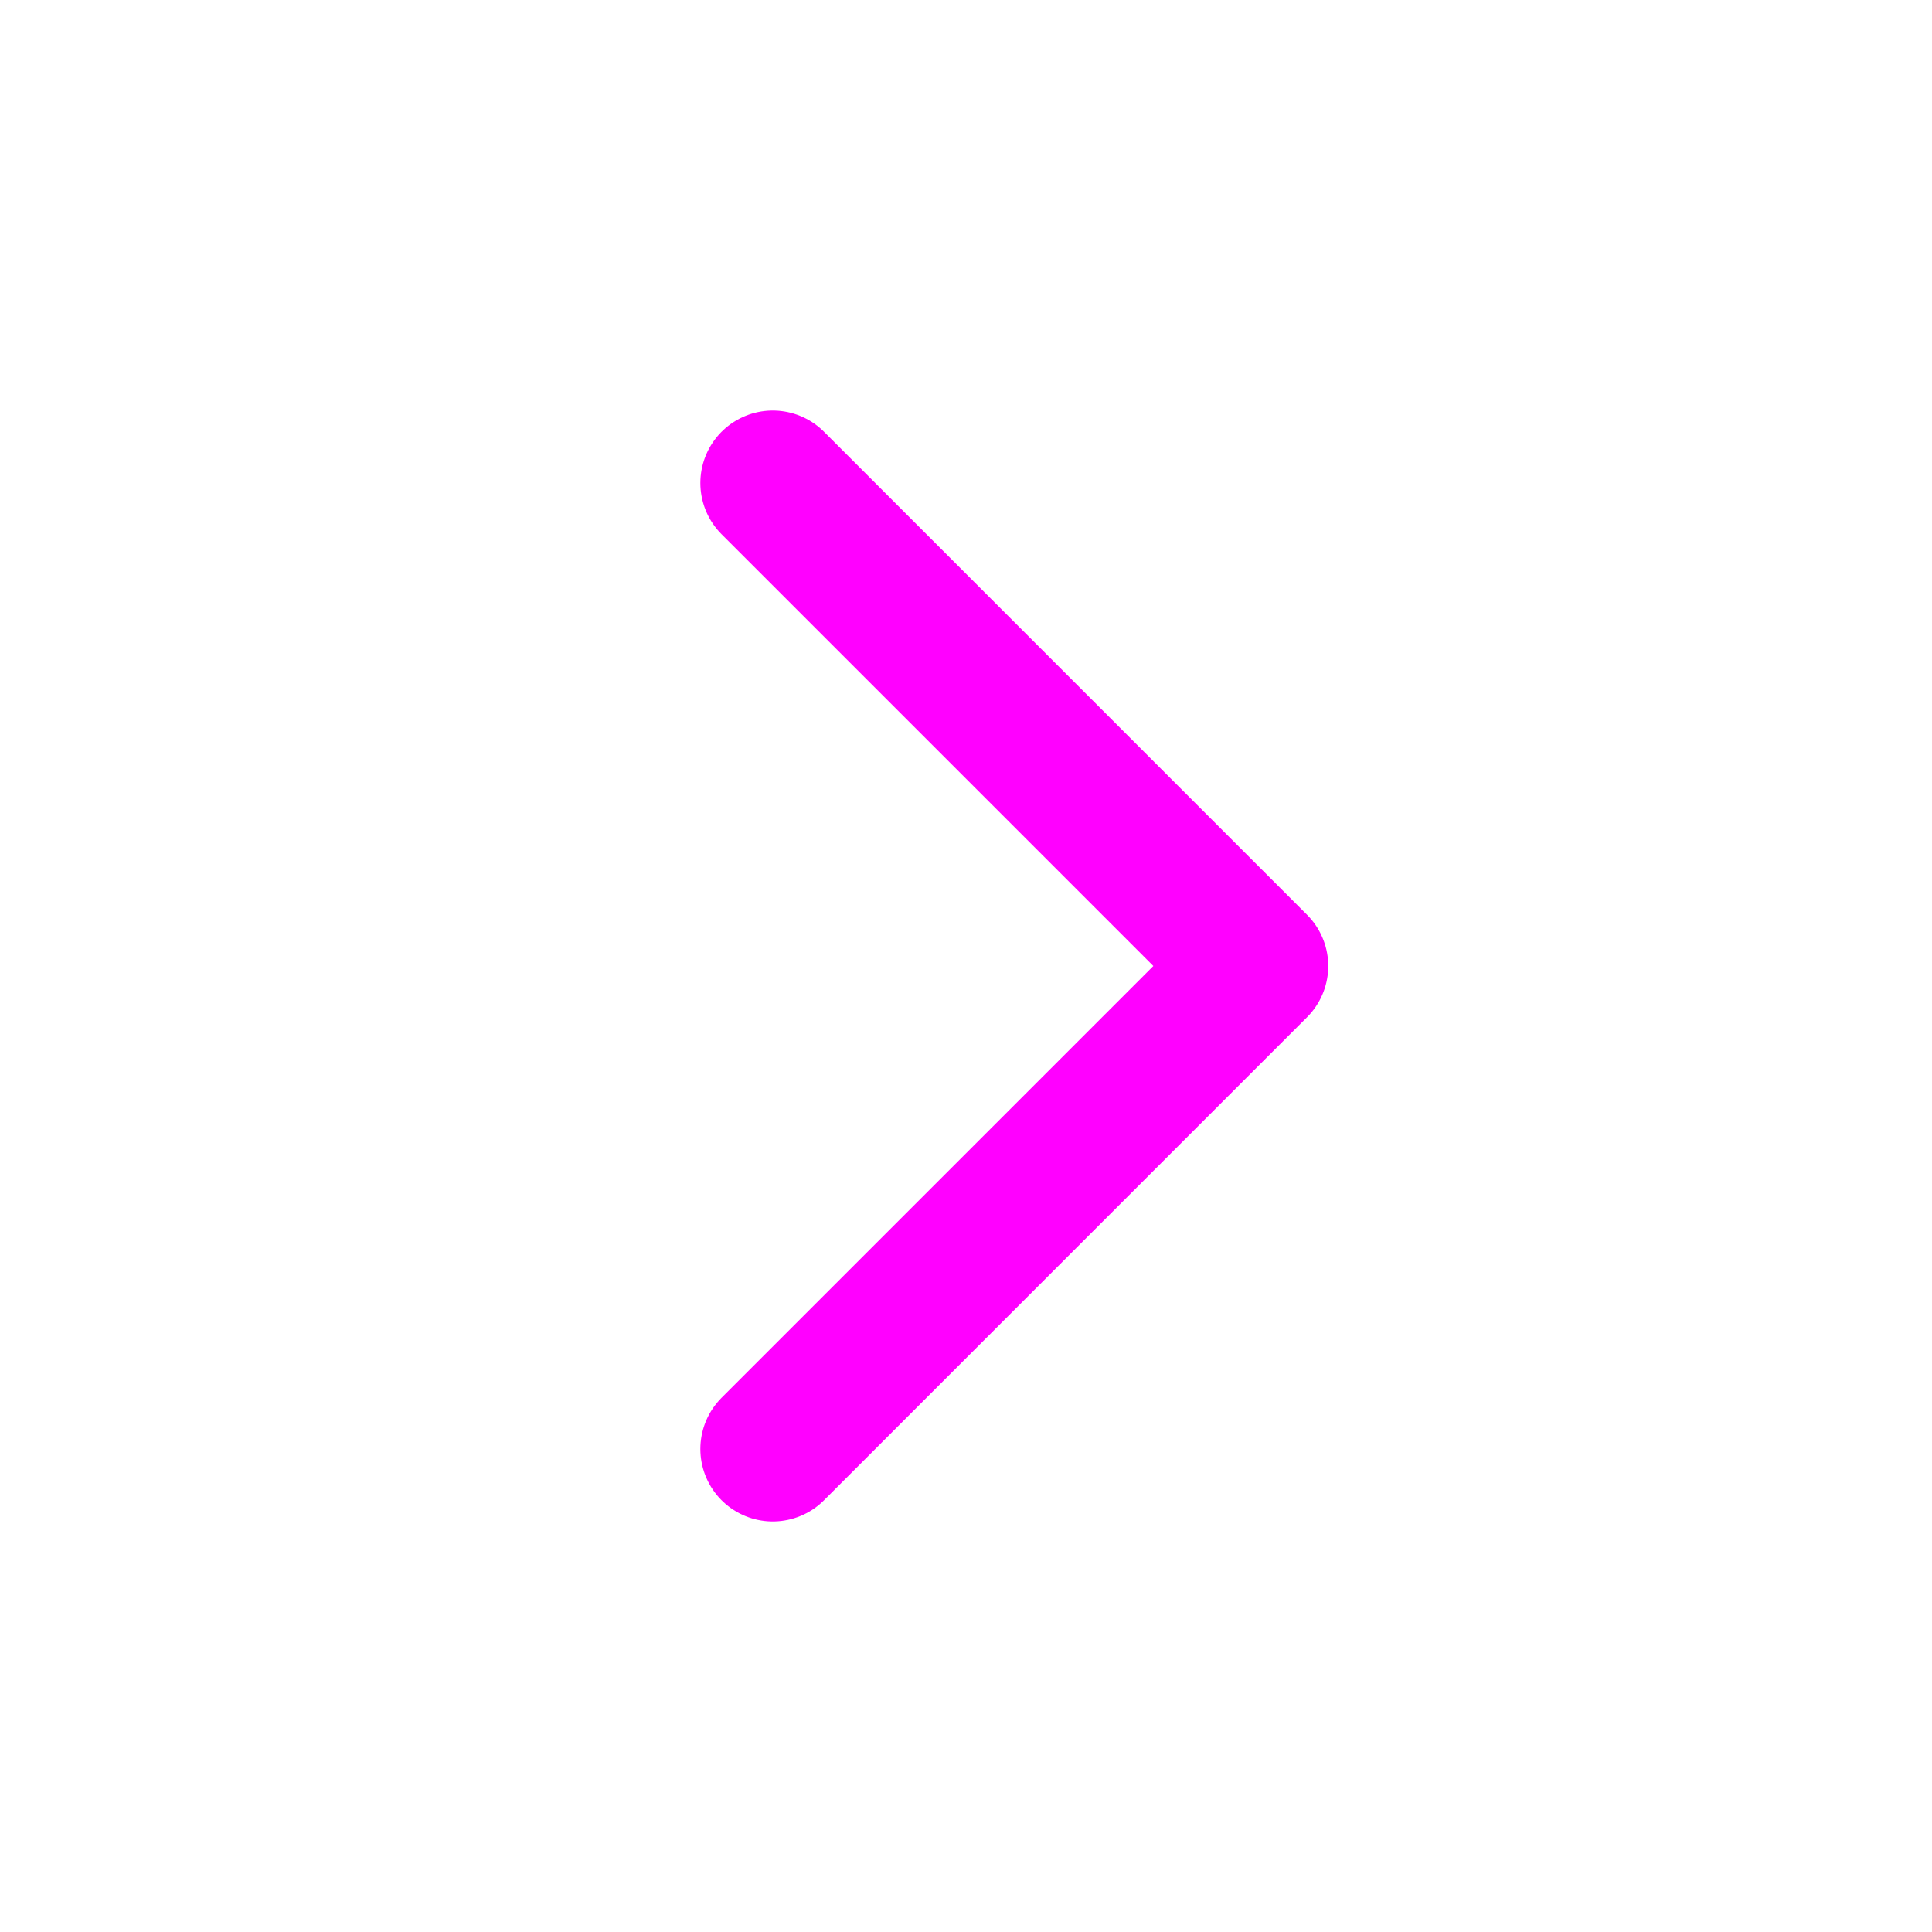
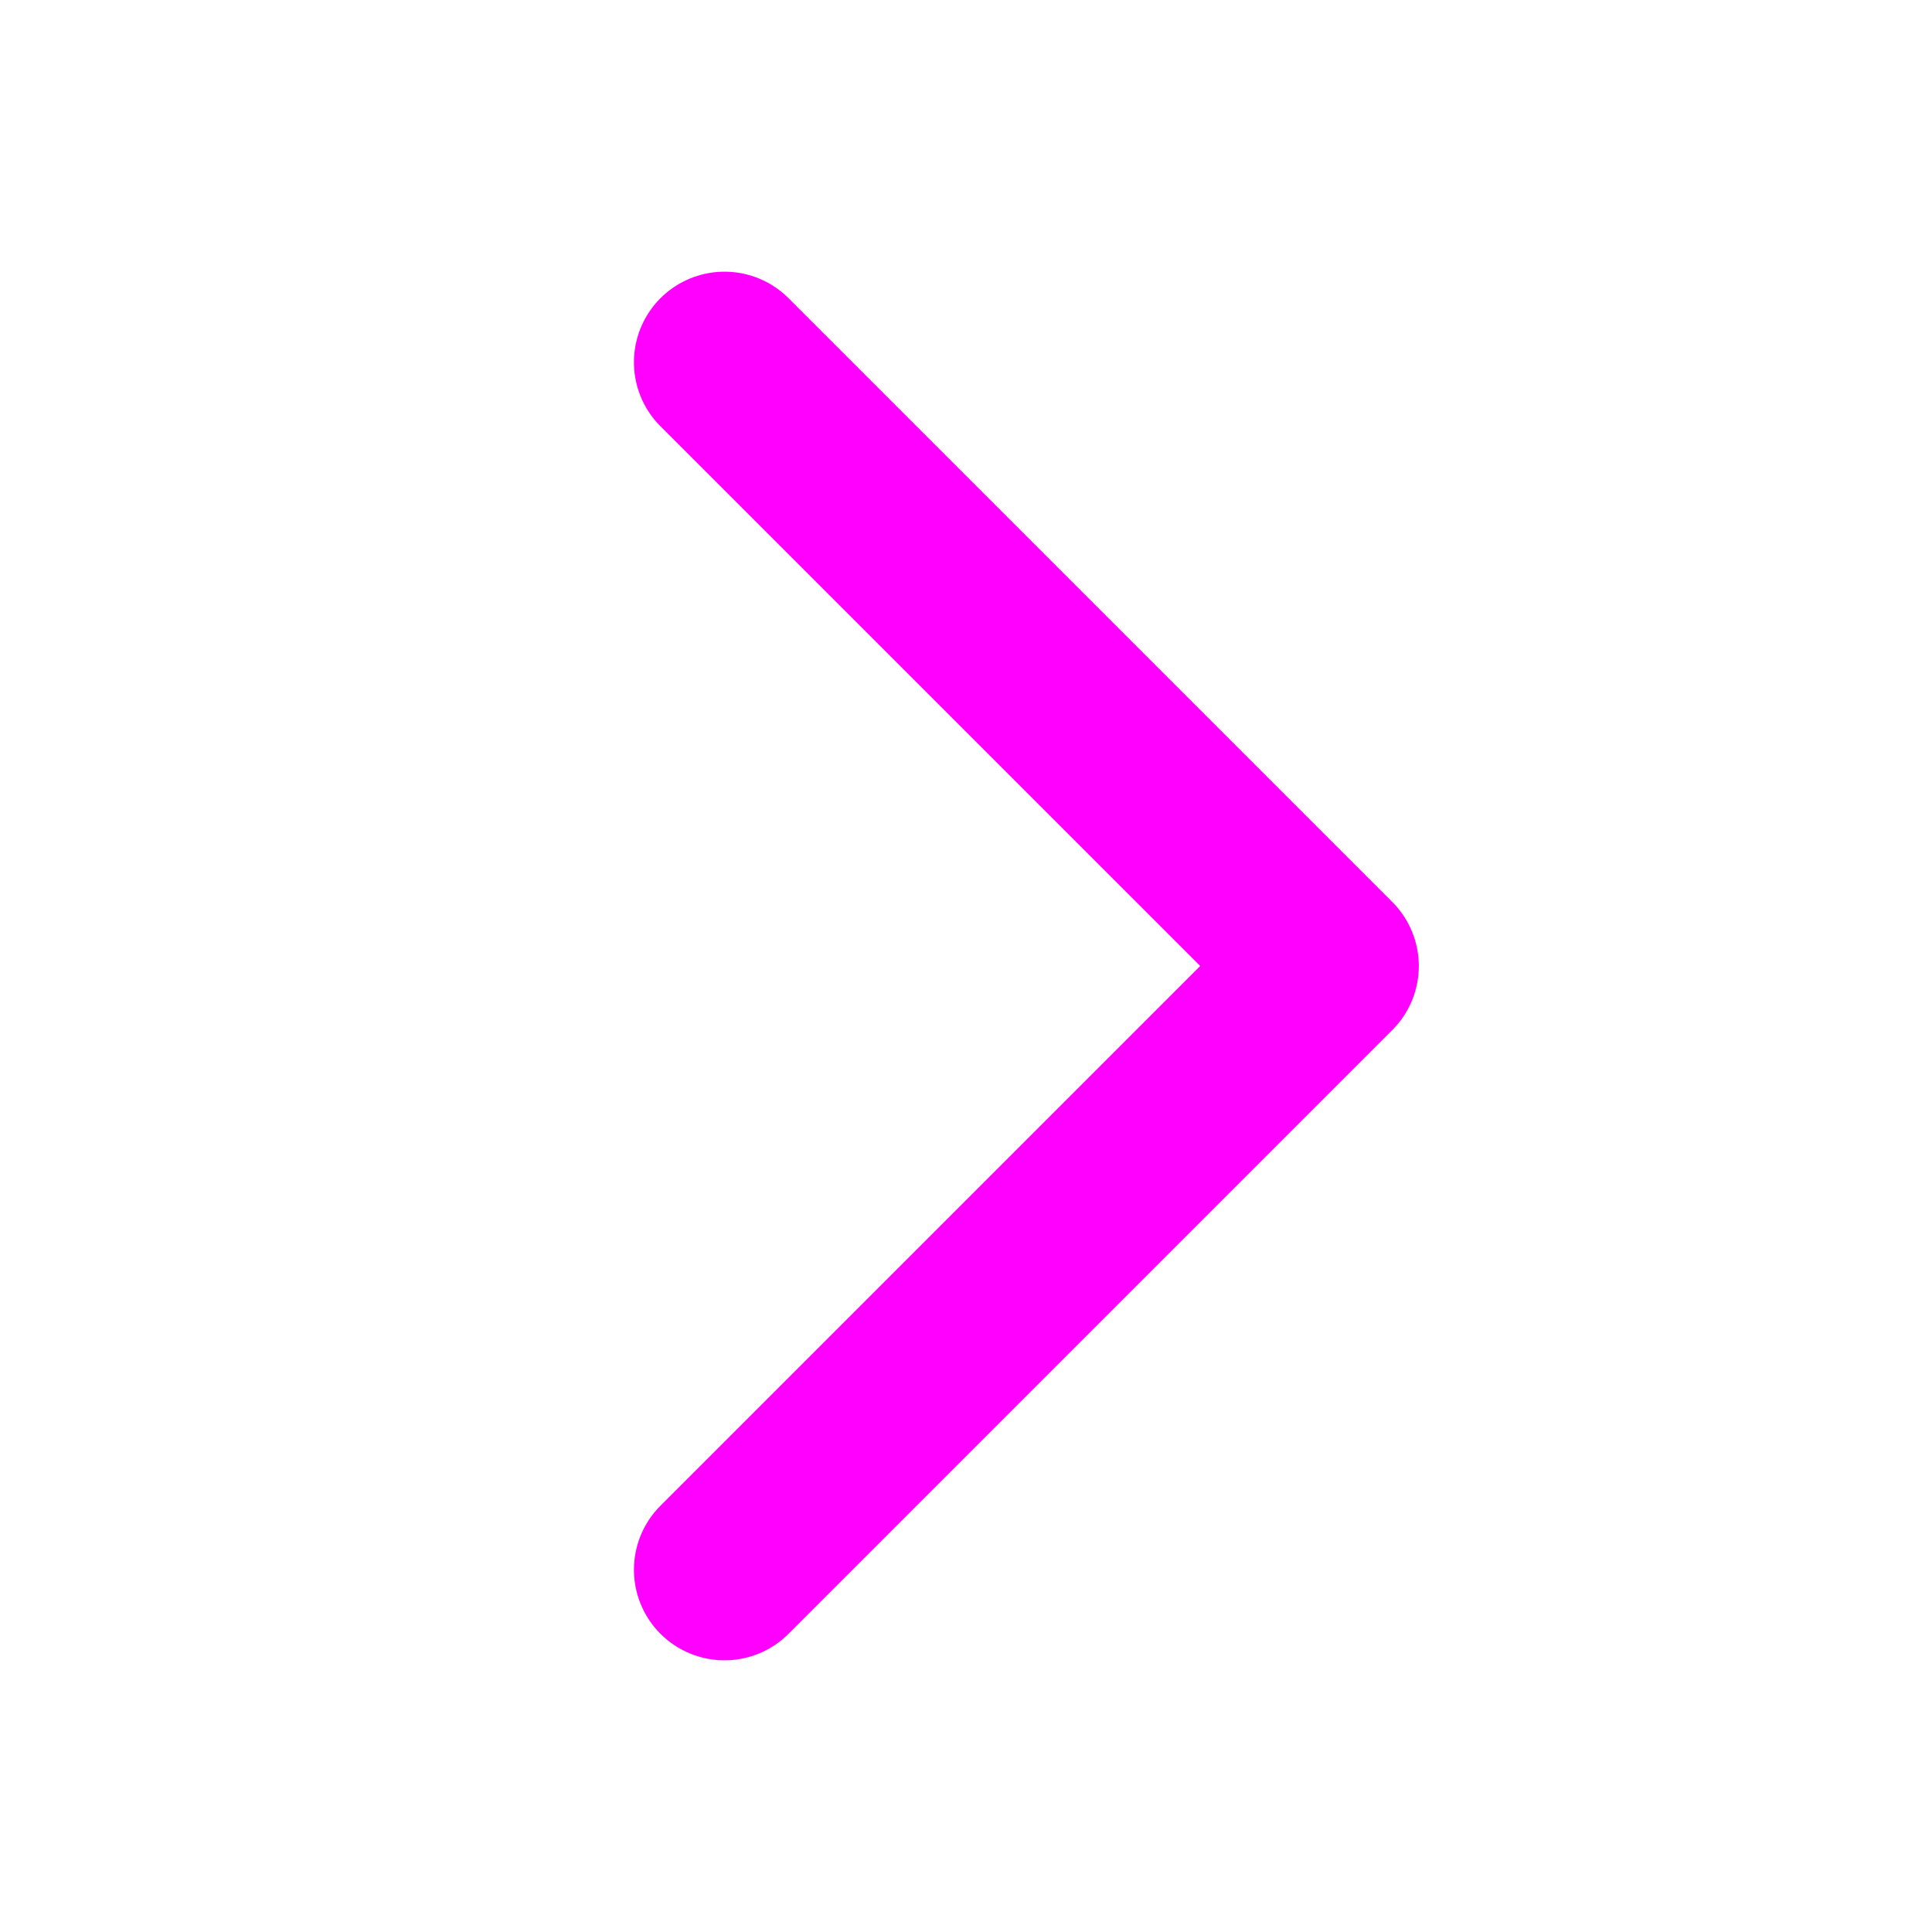
- <svg xmlns="http://www.w3.org/2000/svg" width="20" height="20" viewBox="0 0 20 20" fill="none">
-   <path d="M8 15L13 10L8 5" stroke="#FF00FF" stroke-width="1.5" stroke-linecap="round" stroke-linejoin="round" />
+ <svg xmlns="http://www.w3.org/2000/svg" width="16" height="16" viewBox="0 0 16 16" fill="none">
+   <path d="M6 13L11 8L6 3" stroke="#FF00FF" stroke-width="1.5" stroke-linecap="round" stroke-linejoin="round" />
</svg>
